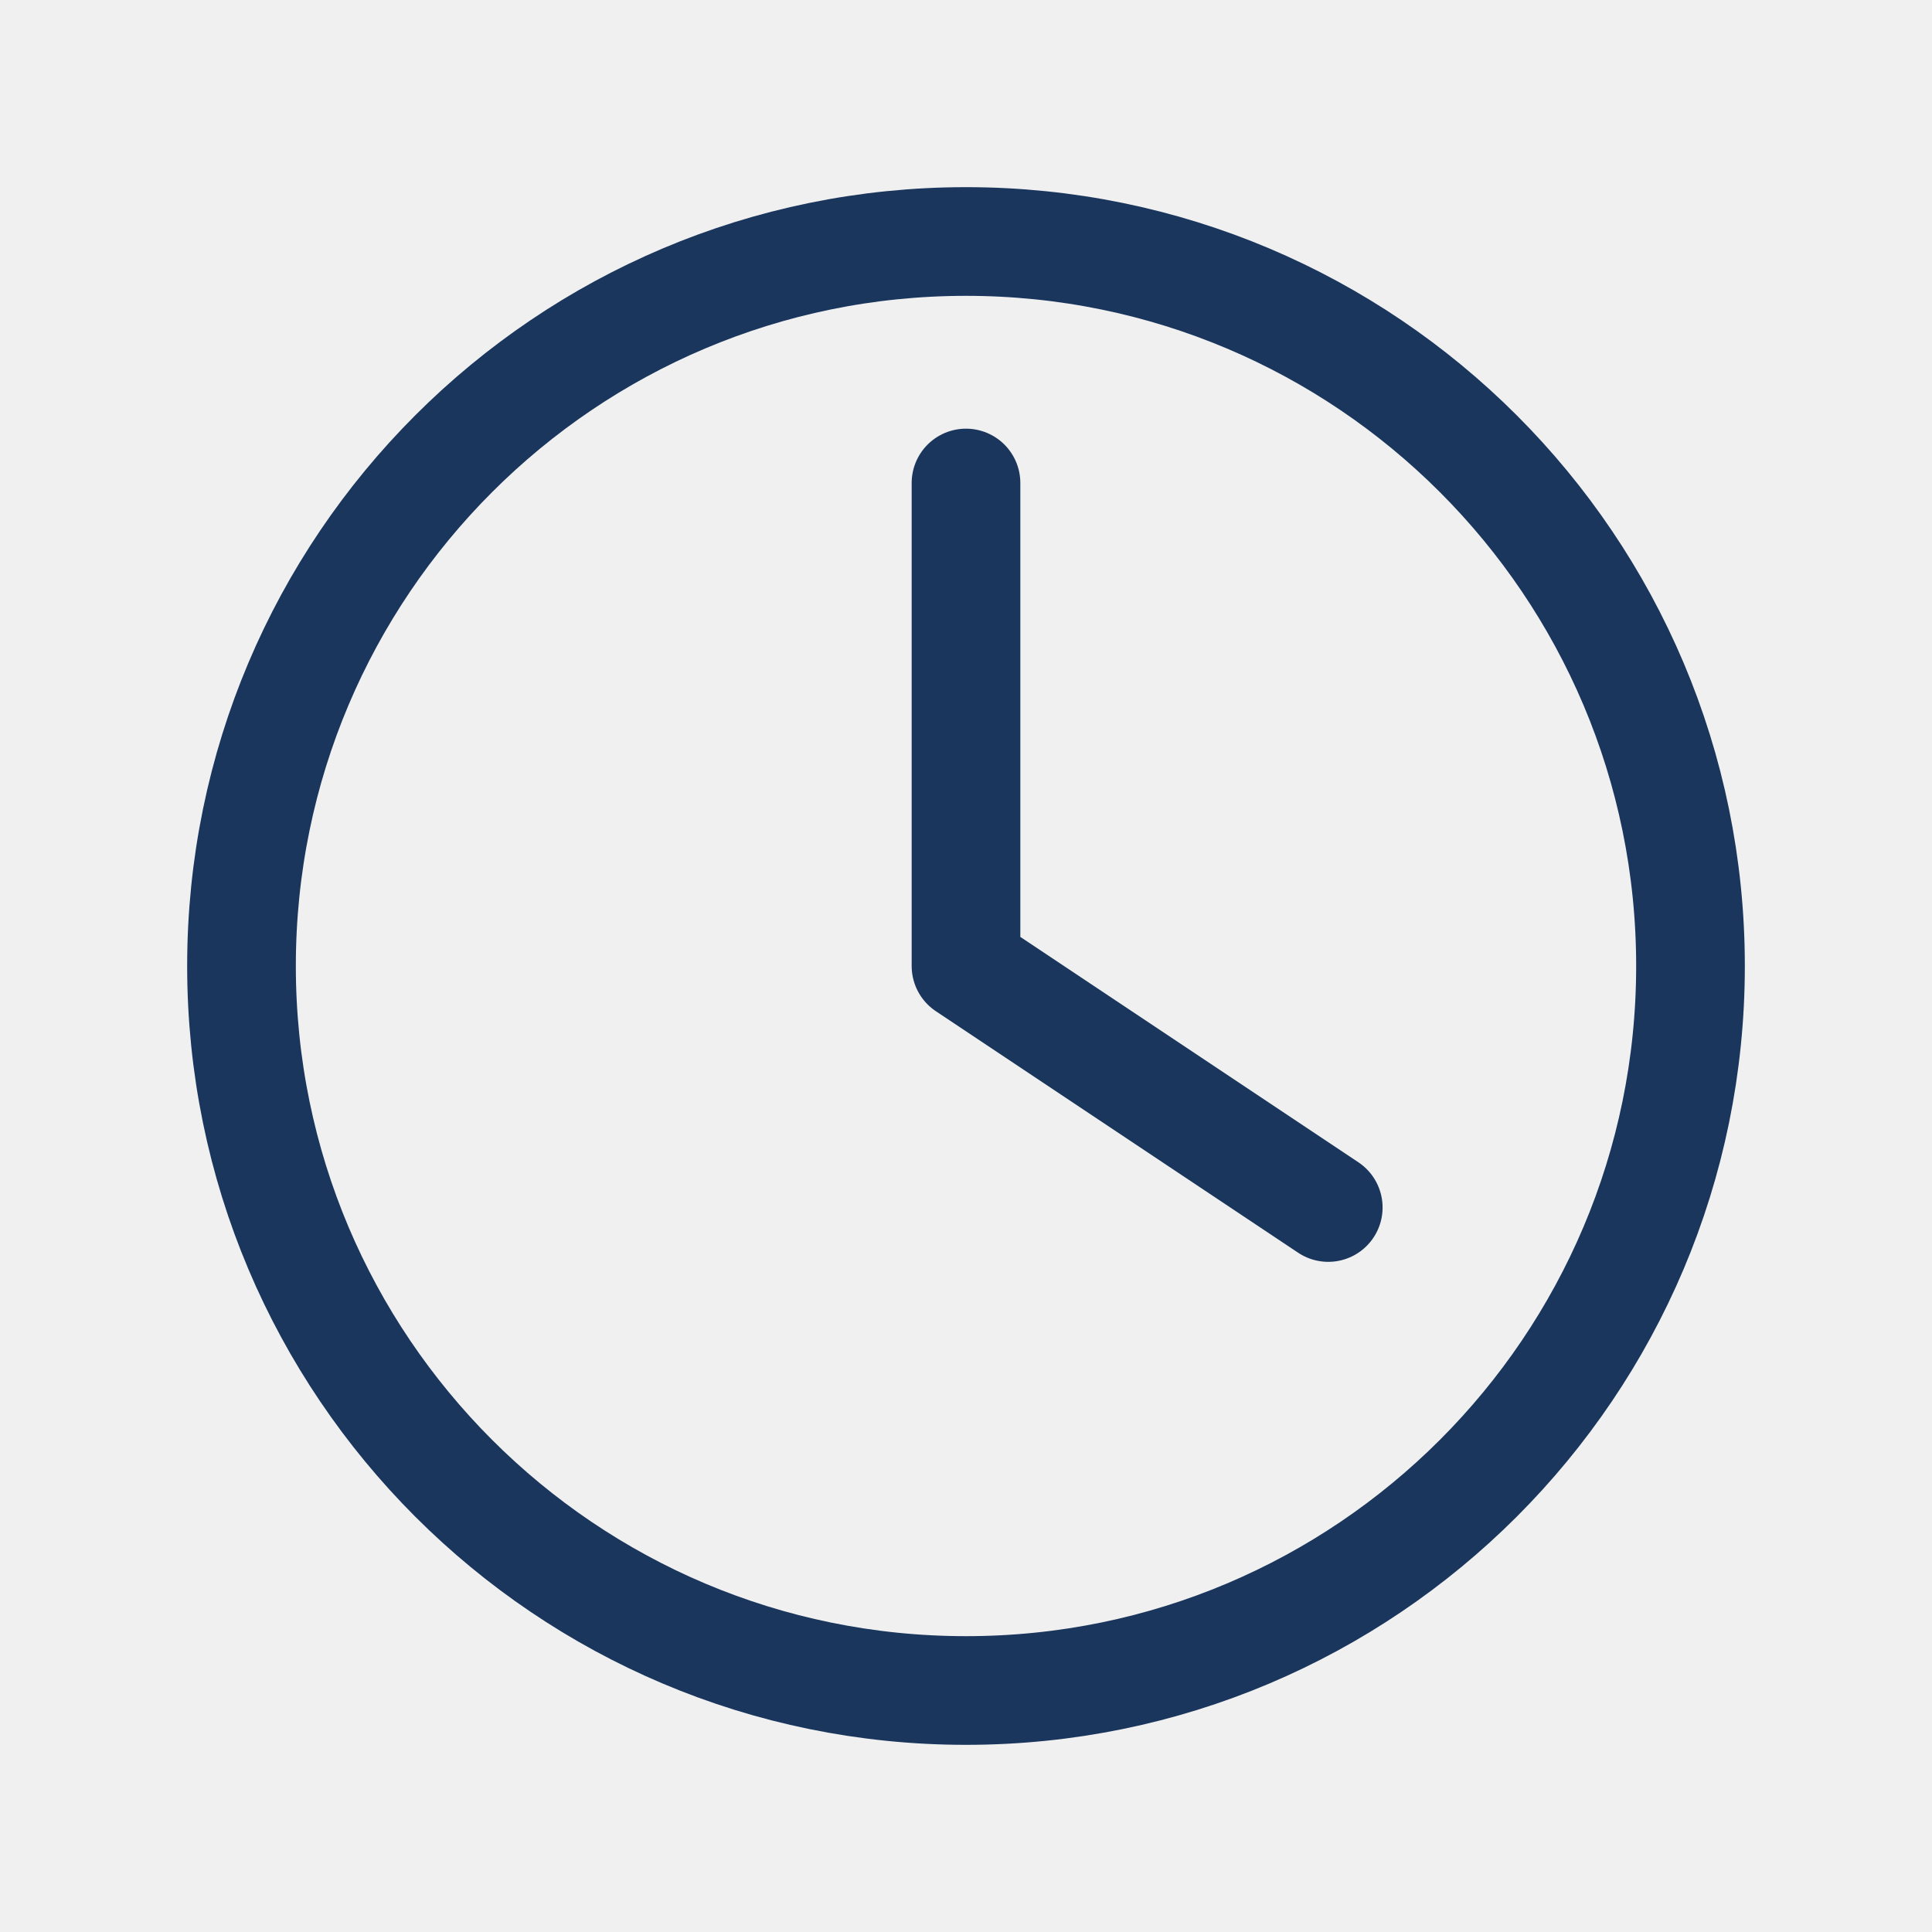
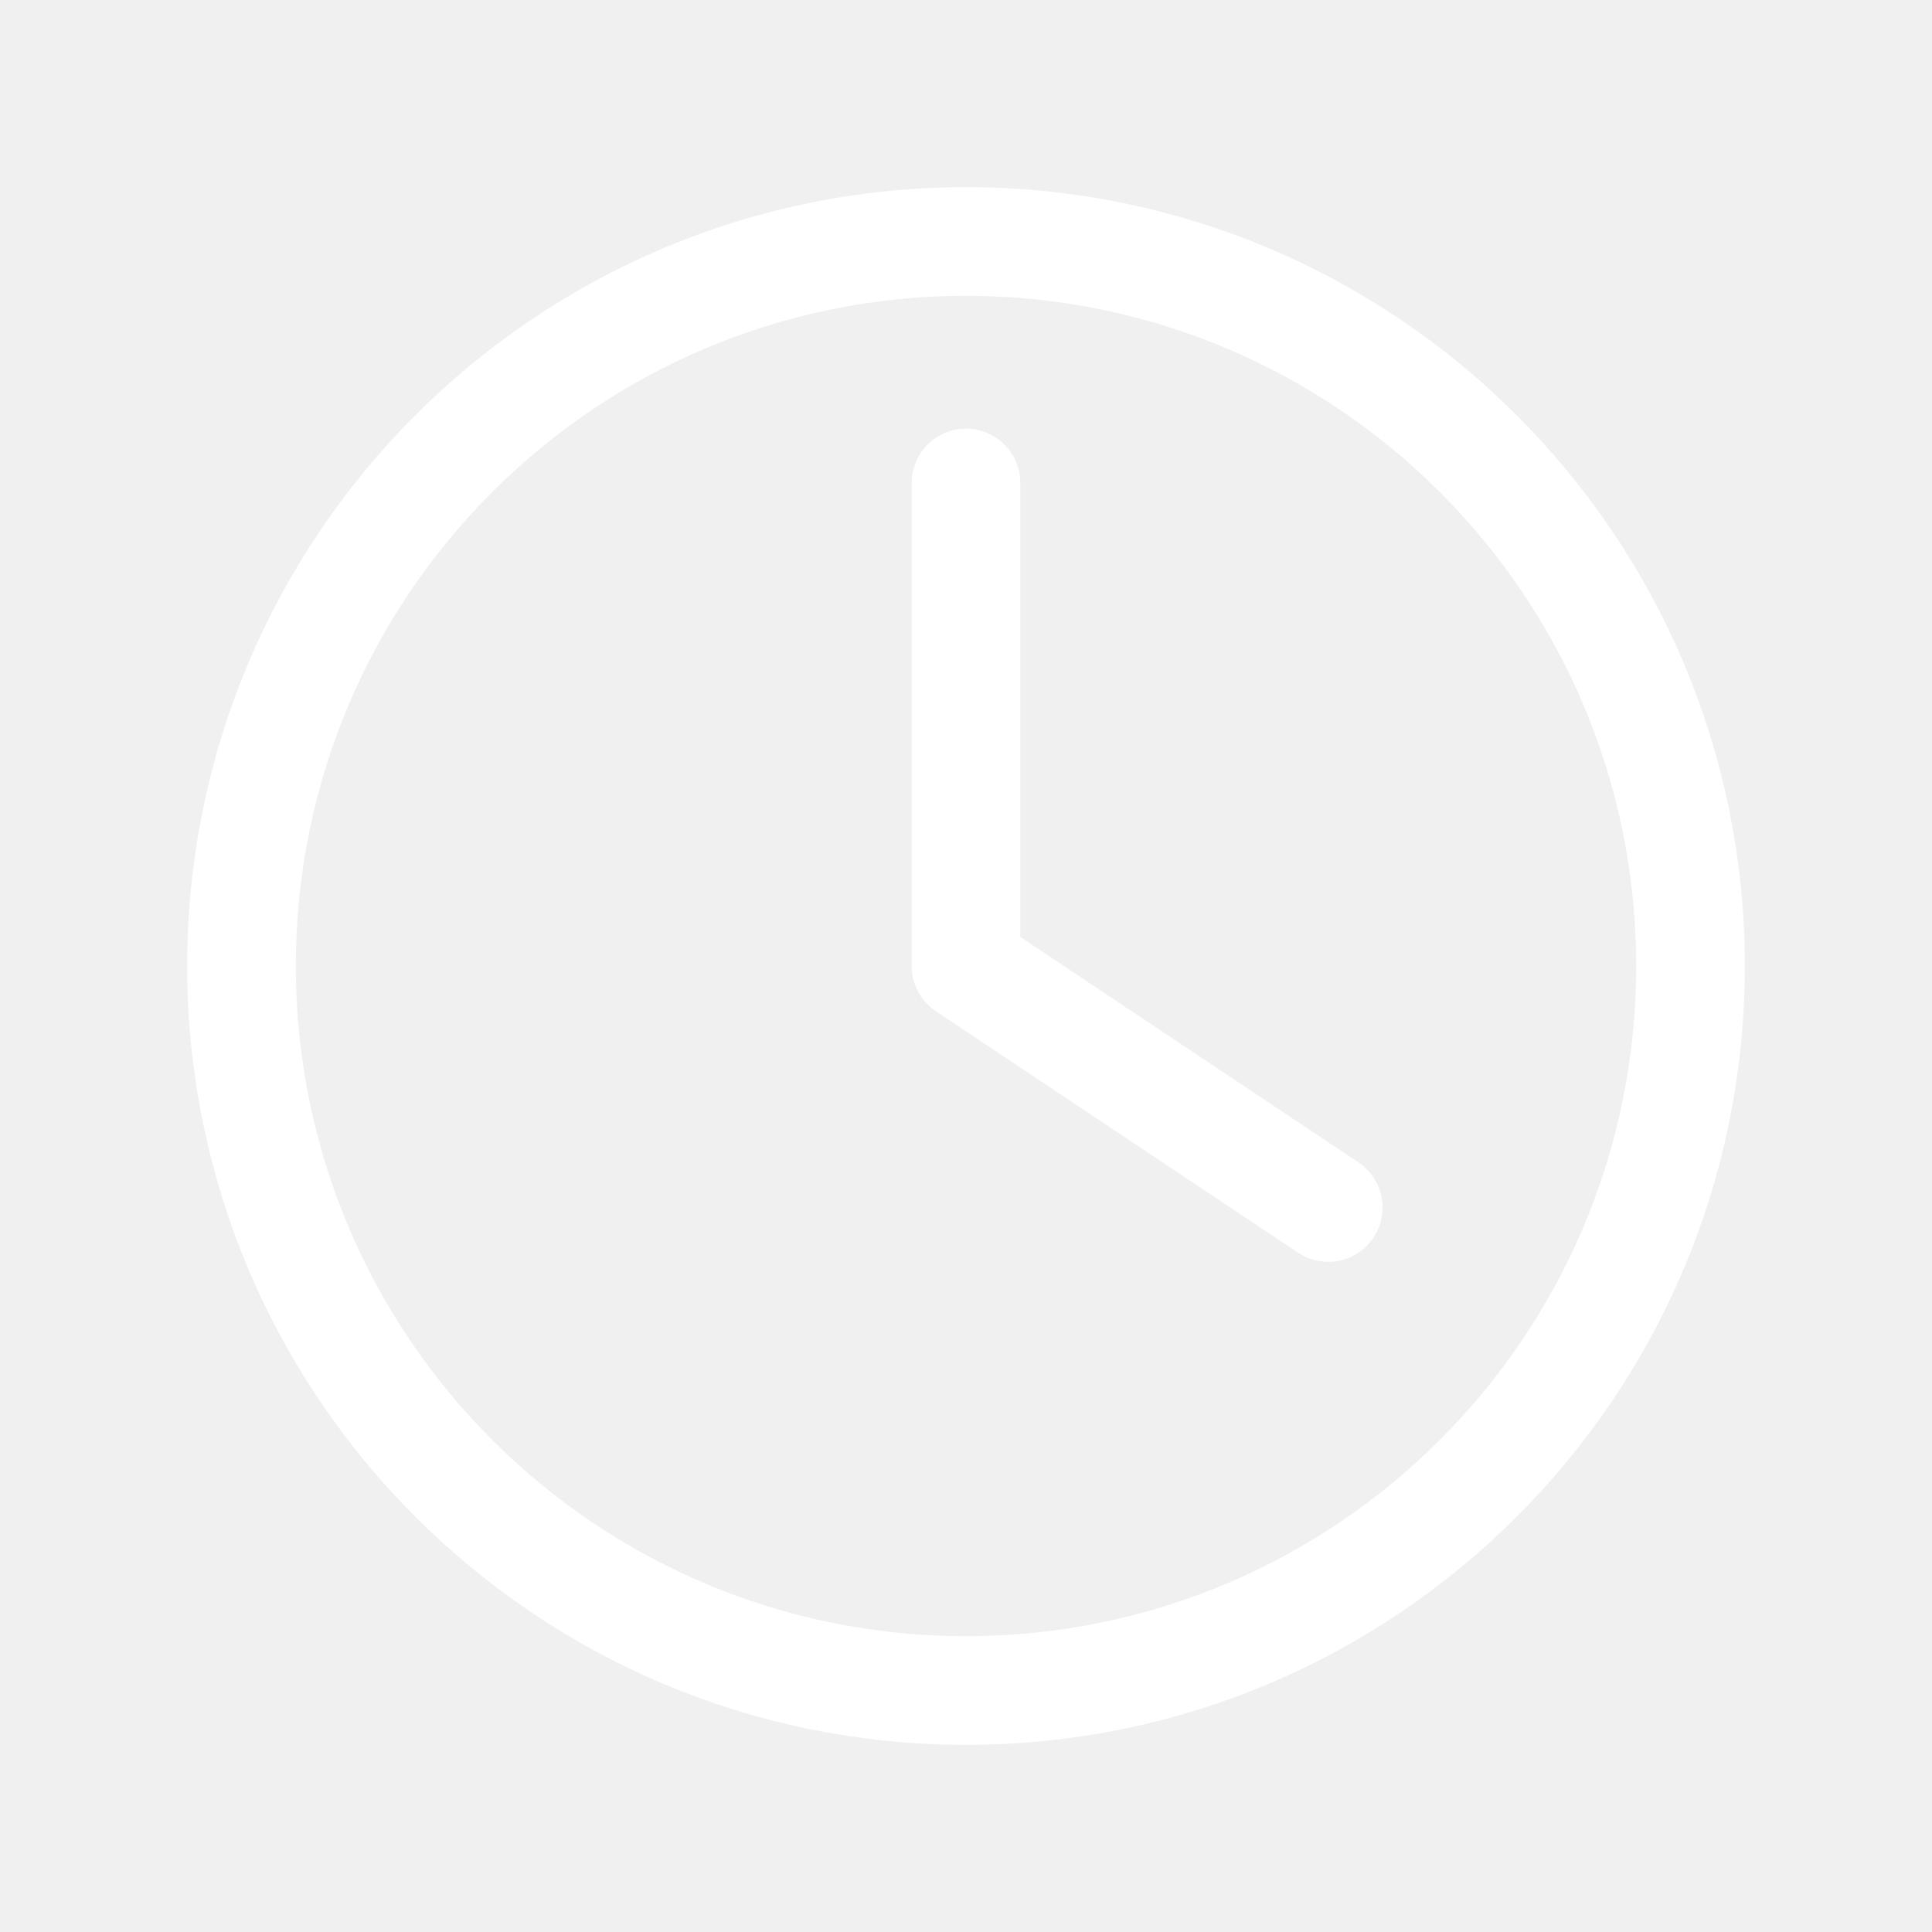
- <svg xmlns="http://www.w3.org/2000/svg" viewBox="0 0 32 32" fill="none" stroke="#1A365D" stroke-width="1.8" stroke-linecap="round" stroke-linejoin="round">
+ <svg xmlns="http://www.w3.org/2000/svg" viewBox="0 0 32 32" fill="none" stroke="#FFFFFF" stroke-width="1.8" stroke-linecap="round" stroke-linejoin="round">
  <circle cx="16" cy="16" r="12" />
  <path d="M16 8v8l6 4" />
</svg>
